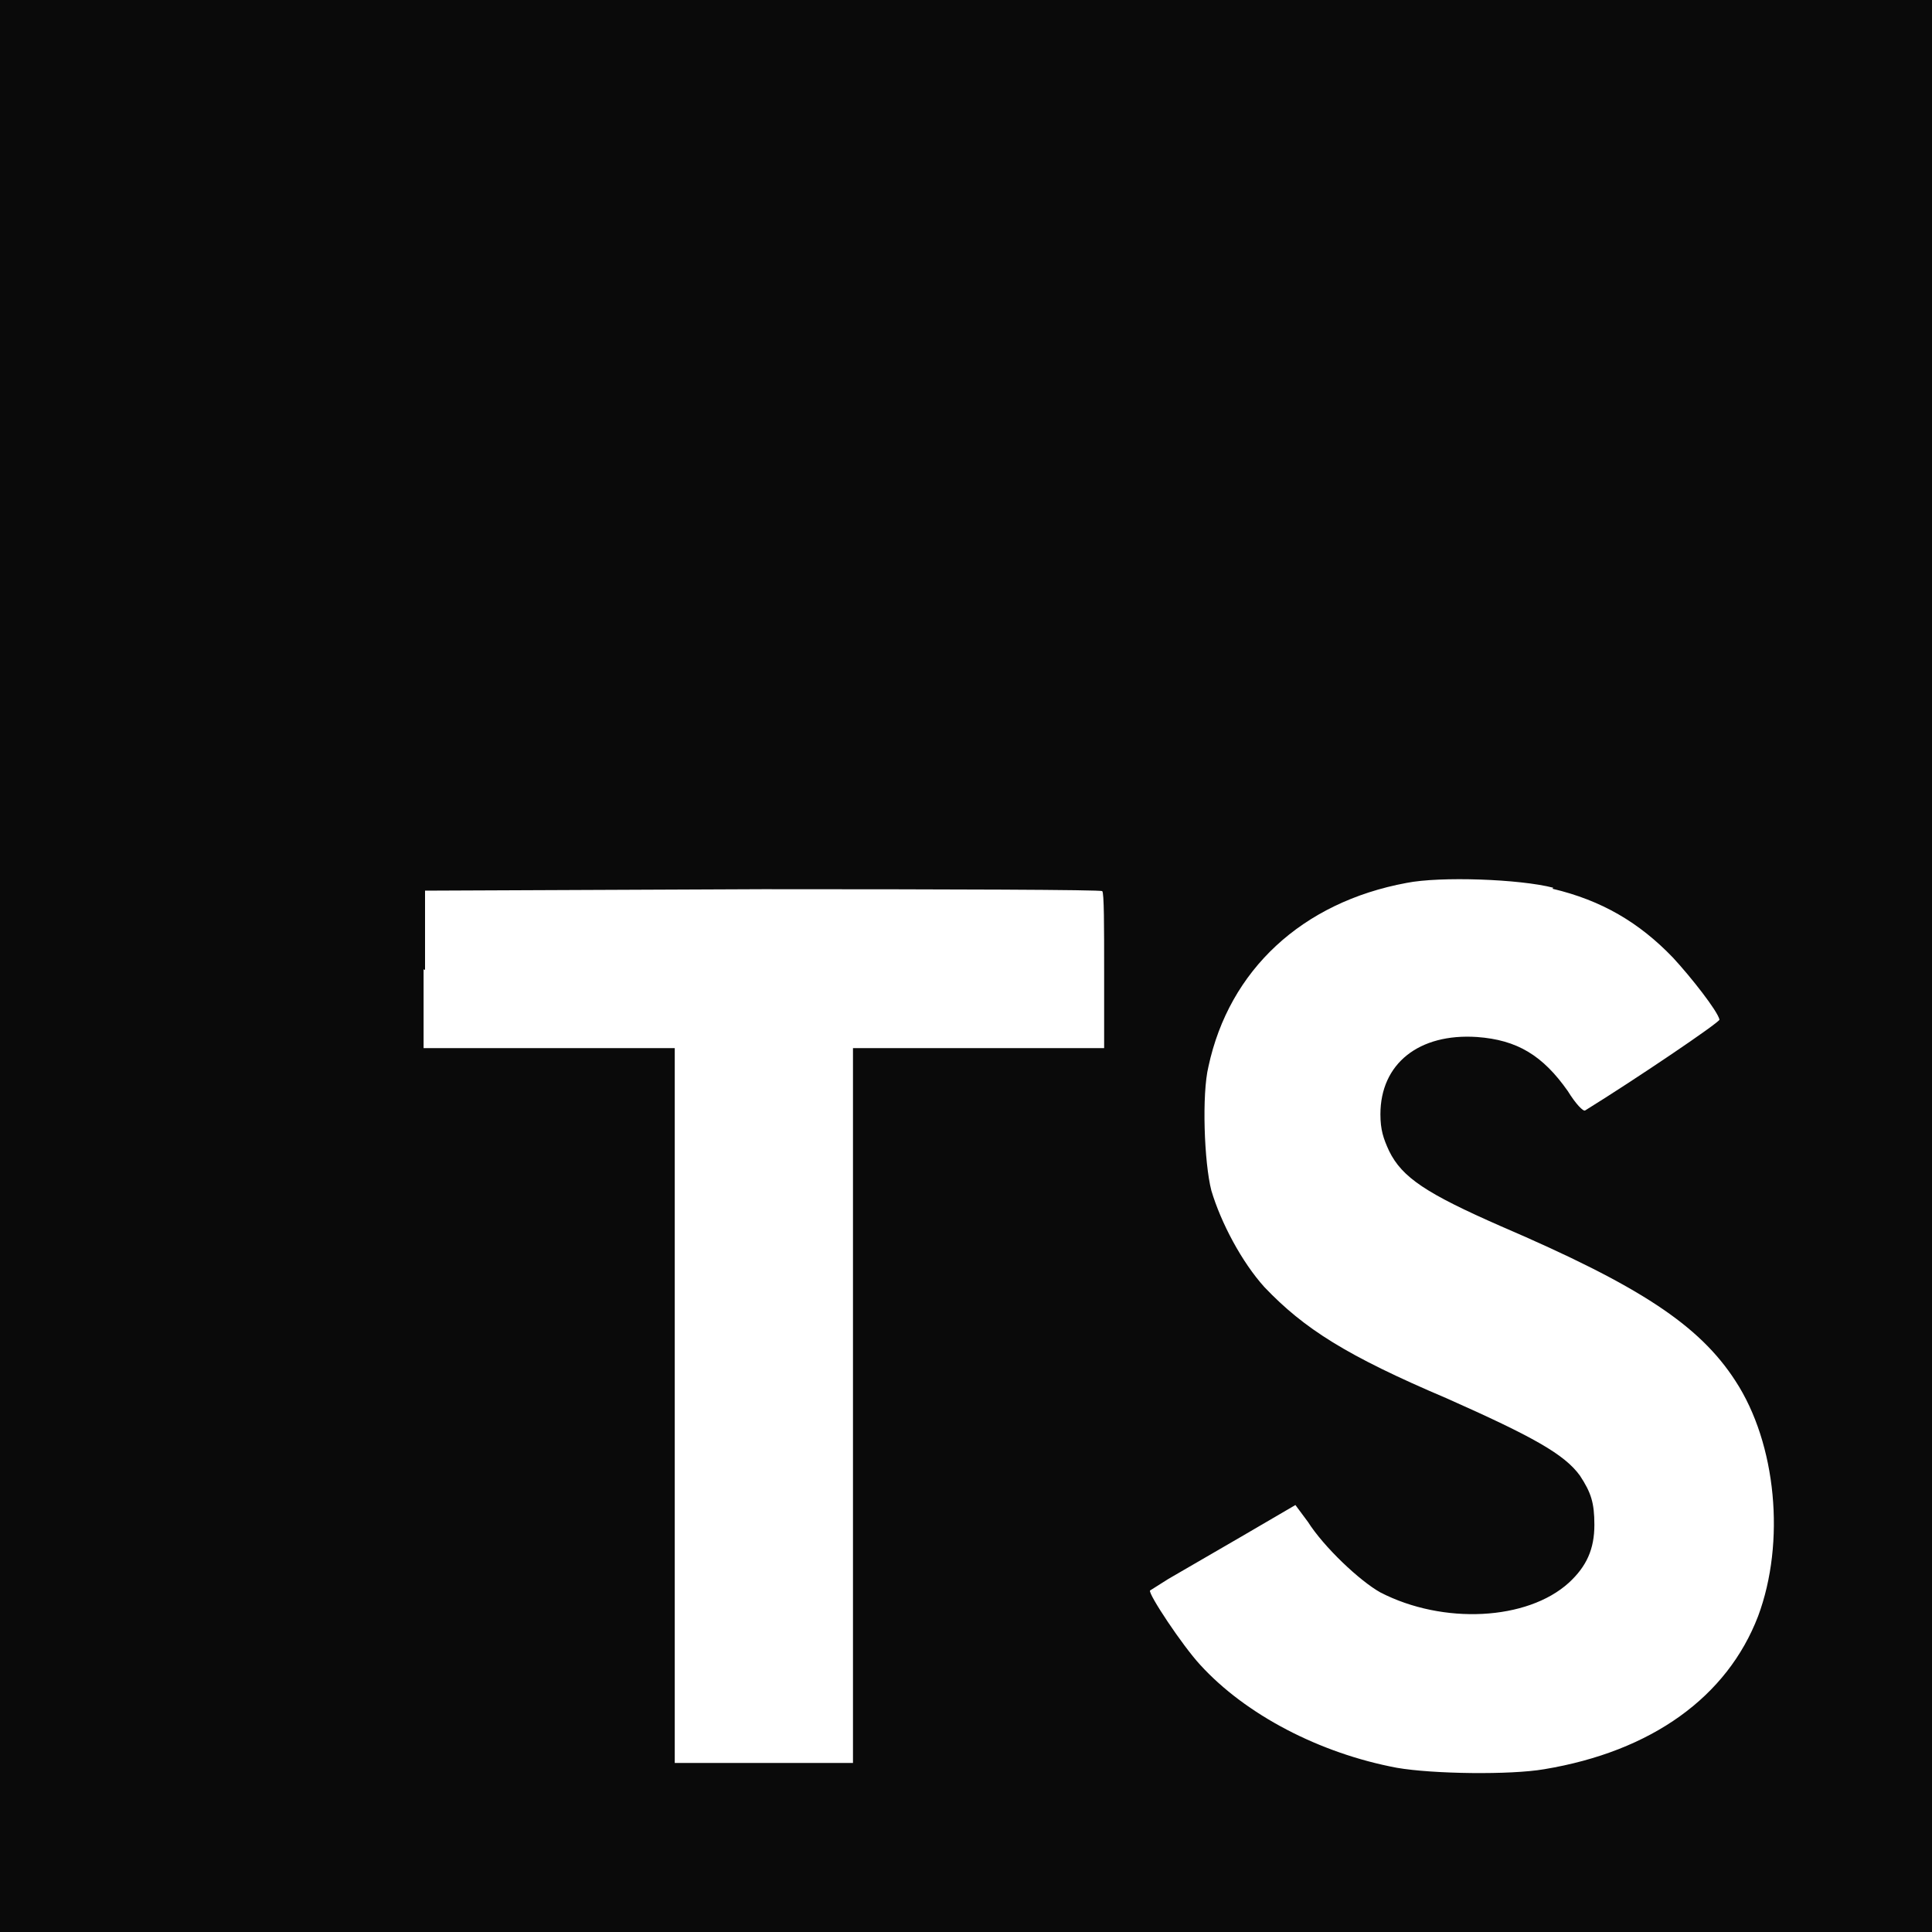
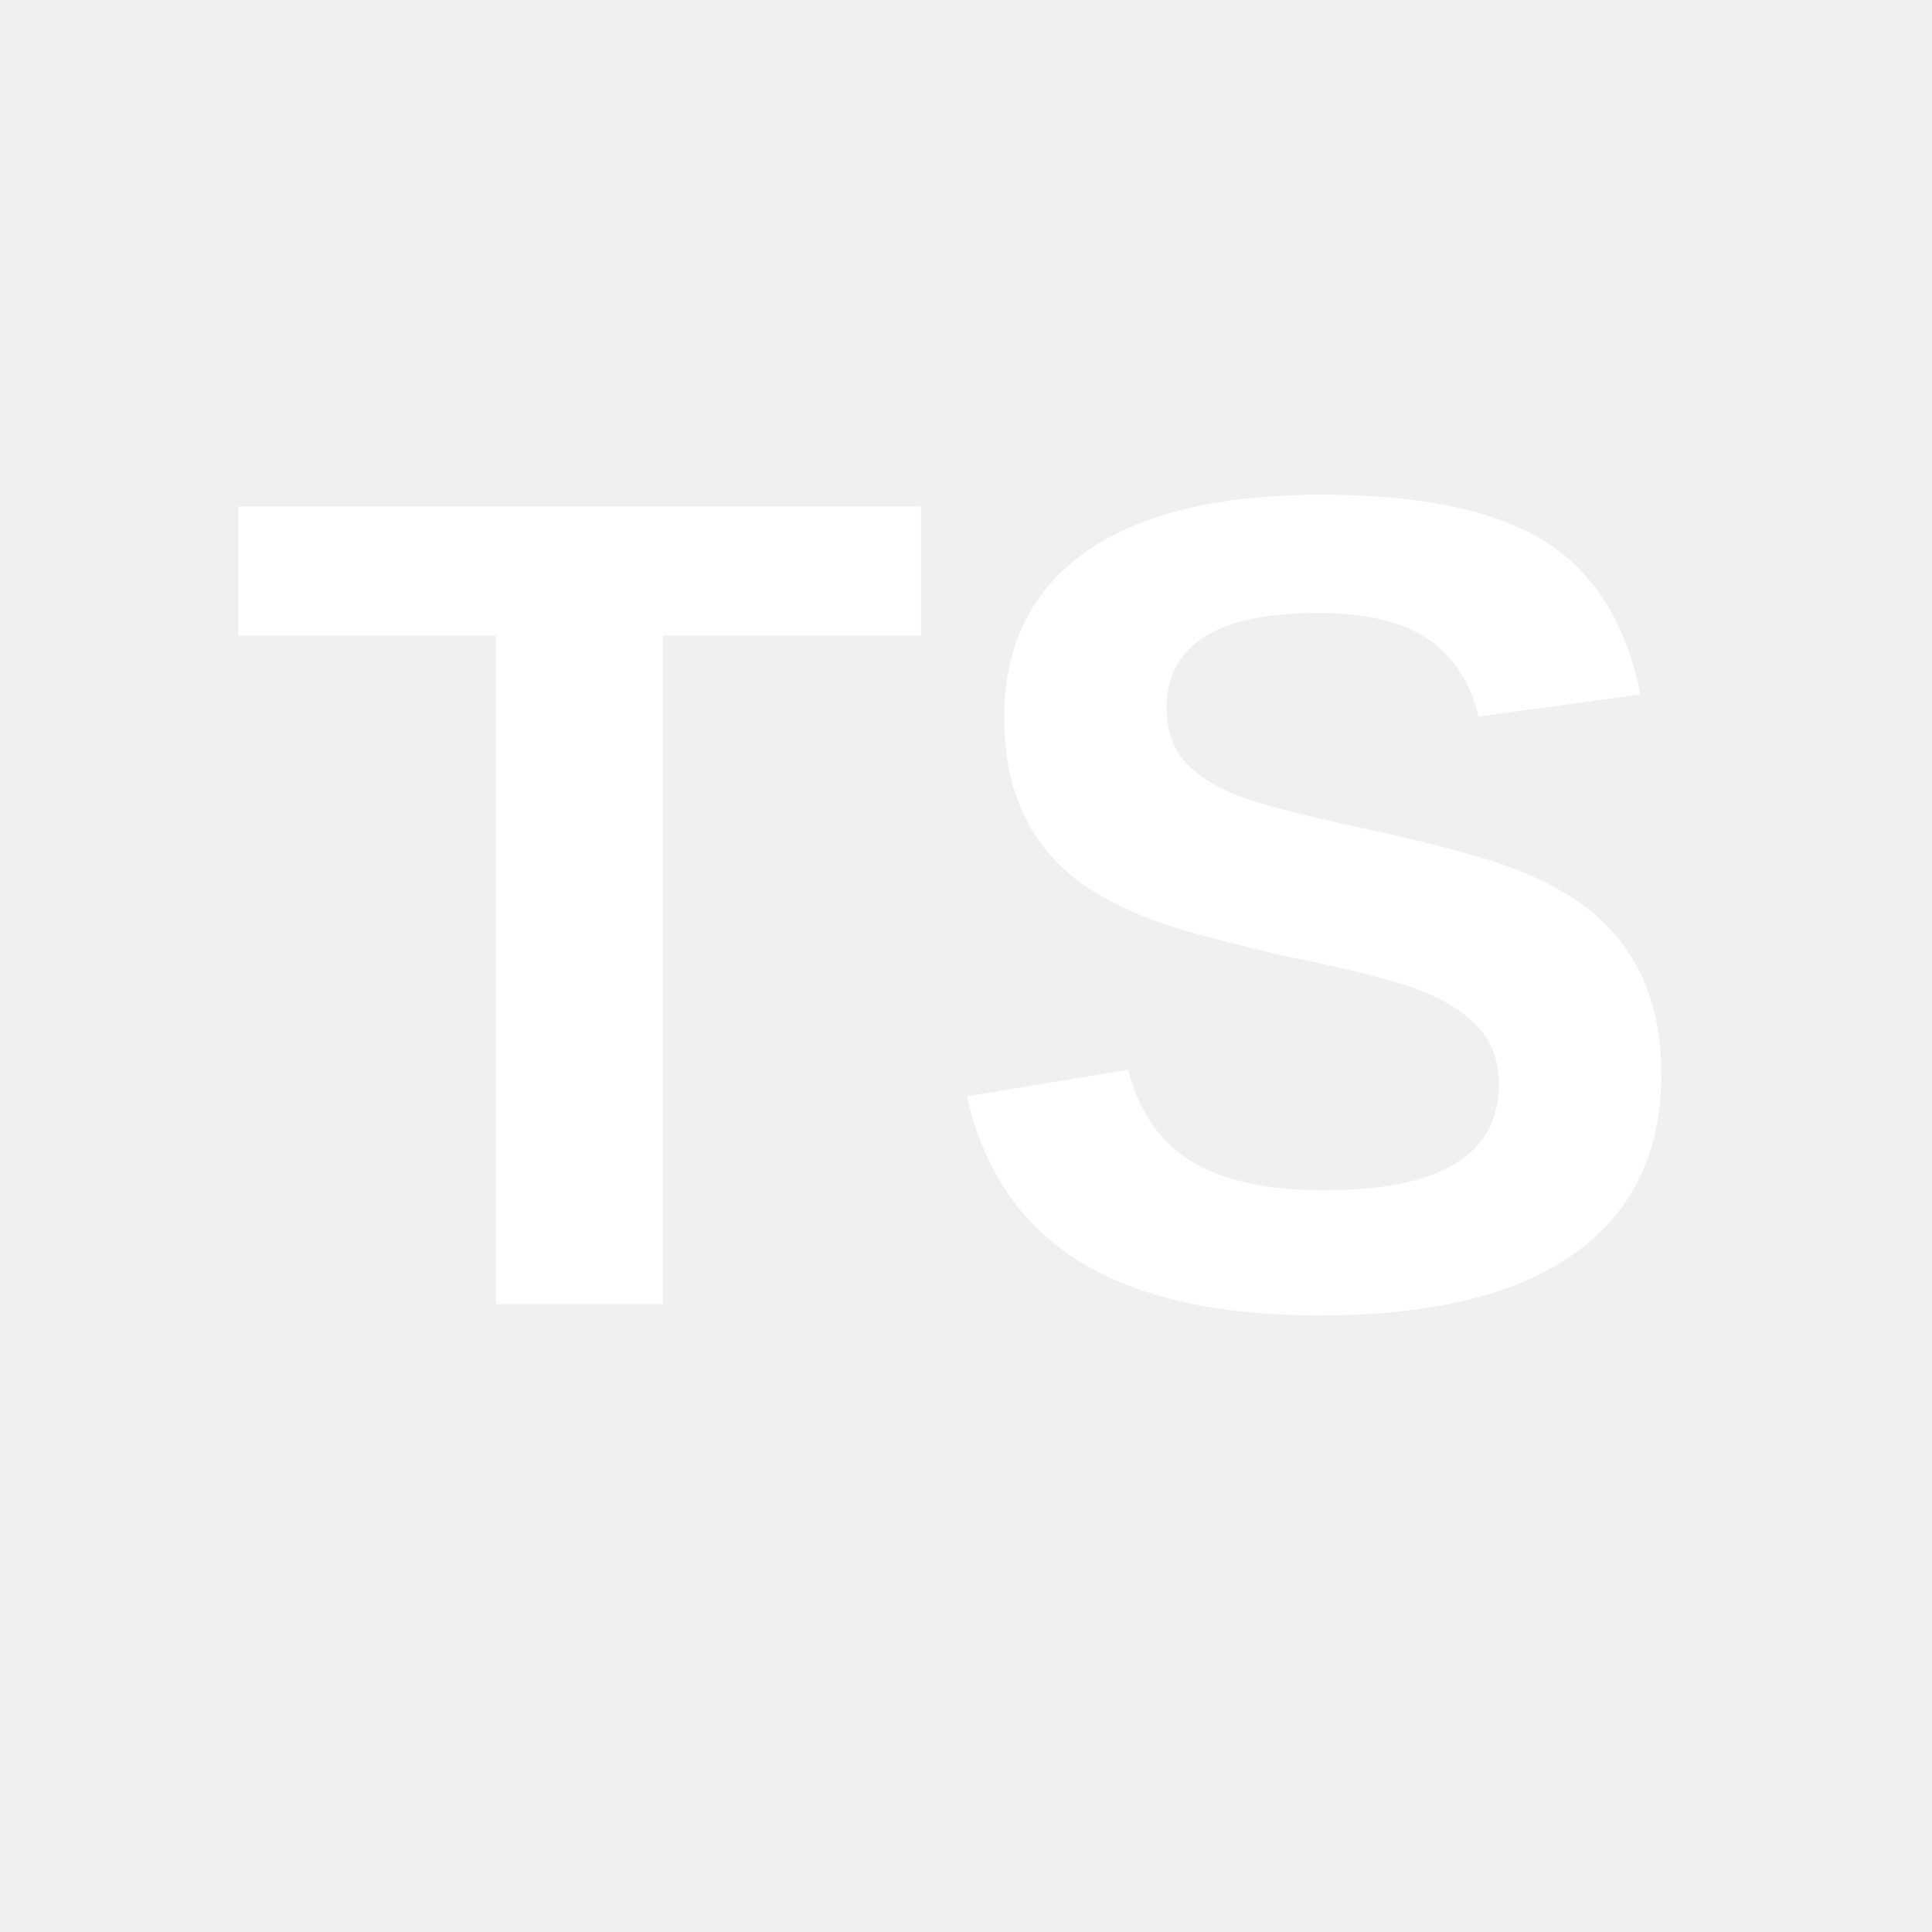
- <svg xmlns="http://www.w3.org/2000/svg" width="28px" height="28px" viewBox="0 0 400 400" id="Layer_1" fill="#0a0a0a">
-   <g id="SVGRepo_bgCarrier" stroke-width="0" />
-   <g id="SVGRepo_tracerCarrier" stroke-linecap="round" stroke-linejoin="round" />
-   <g id="SVGRepo_iconCarrier">
-     <style>.st0{fill:#0a0a0a}.st1{fill:#ffffff}</style>
-     <path class="st0" d="M0 200V0h400v400H0" />
-     <path class="st1" d="M87.7 200.7V217h52v148h36.9V217h52v-16c0-9 0-16.3-.4-16.5 0-.3-31.7-.4-70.2-.4l-70 .3v16.4l-.3-.1zM321.4 184c10.2 2.4 18 7 25 14.3 3.7 4 9.2 11 9.6 12.8 0 .6-17.3 12.3-27.8 18.8-.4.3-2-1.4-3.6-4-5.2-7.4-10.5-10.6-18.8-11.2-12-.8-20 5.5-20 16 0 3.2.6 5 1.8 7.6 2.7 5.5 7.7 8.8 23.2 15.6 28.6 12.3 41 20.4 48.5 32 8.5 13 10.4 33.4 4.7 48.7-6.4 16.7-22 28-44.3 31.7-7 1.2-23 1-30.5-.3-16-3-31.3-11-40.7-21.3-3.7-4-10.8-14.7-10.4-15.4l3.8-2.4 15-8.7 11.3-6.6 2.6 3.5c3.3 5.2 10.7 12.2 15 14.6 13 6.7 30.4 5.8 39-2 3.7-3.4 5.3-7 5.3-12 0-4.6-.7-6.7-3-10.2-3.2-4.4-9.6-8-27.6-16-20.7-8.8-29.5-14.4-37.7-23-4.7-5.2-9-13.3-11-20-1.5-5.8-2-20-.6-25.7 4.3-20 19.4-34 41-38 7-1.4 23.5-.8 30.4 1l-.2.2z" />
-   </g>
+ <svg xmlns="http://www.w3.org/2000/svg" width="28px" height="28px" viewBox="0 0 400 400">
+   <style>
+     .text { font-family: Arial, sans-serif; font-size: 240px; font-weight: bold; fill: #ffffff; }
+   </style>
+   <text x="200" y="270" text-anchor="middle" class="text">TS</text>
</svg>
